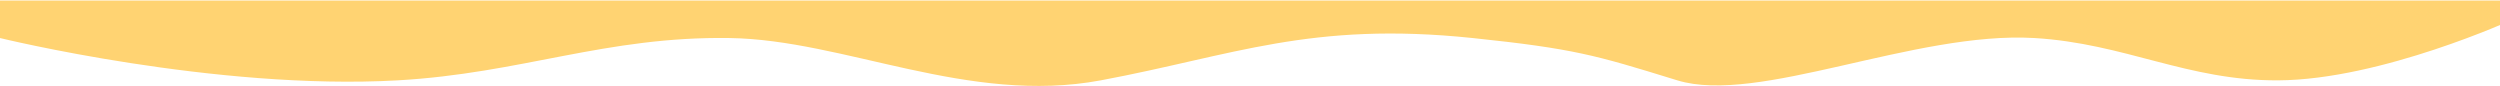
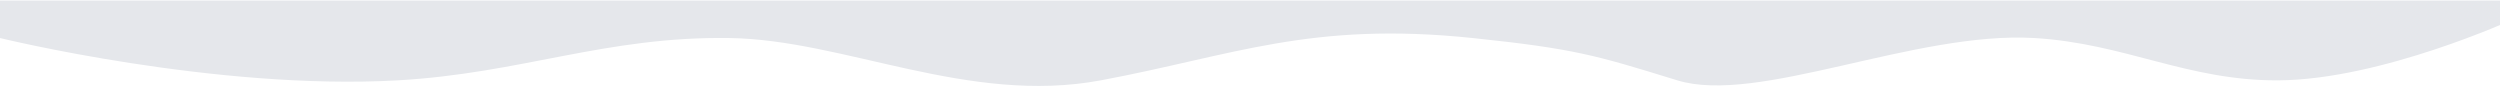
<svg xmlns="http://www.w3.org/2000/svg" width="1600" height="55" viewBox="0 0 1600 55" fill="none">
-   <path d="M1458 51.425C1523.93 51.084 1608.5 12.342 1608.5 12.342V0.342H0V24.342C0 24.342 137.681 58.029 254.5 51.425C333.891 46.937 387.491 23.161 467 24.342C540.365 25.431 619.833 67.258 704.5 51.425C789.167 35.592 838.695 13.501 942.5 24.342C1007.51 31.13 1021.53 35.443 1070.9 50.627L1073.5 51.425C1125 67.258 1225.5 19.823 1302 24.342C1360.01 27.768 1399.89 51.726 1458 51.425Z" fill="#FFD372" />
+   <path d="M1458 51.425C1523.93 51.084 1608.5 12.342 1608.5 12.342V0.342H0V24.342C0 24.342 137.681 58.029 254.5 51.425C333.891 46.937 387.491 23.161 467 24.342C540.365 25.431 619.833 67.258 704.5 51.425C789.167 35.592 838.695 13.501 942.5 24.342C1007.51 31.13 1021.53 35.443 1070.9 50.627L1073.5 51.425C1125 67.258 1225.5 19.823 1302 24.342C1360.01 27.768 1399.89 51.726 1458 51.425Z" fill="#e5e7eb" />
</svg>
